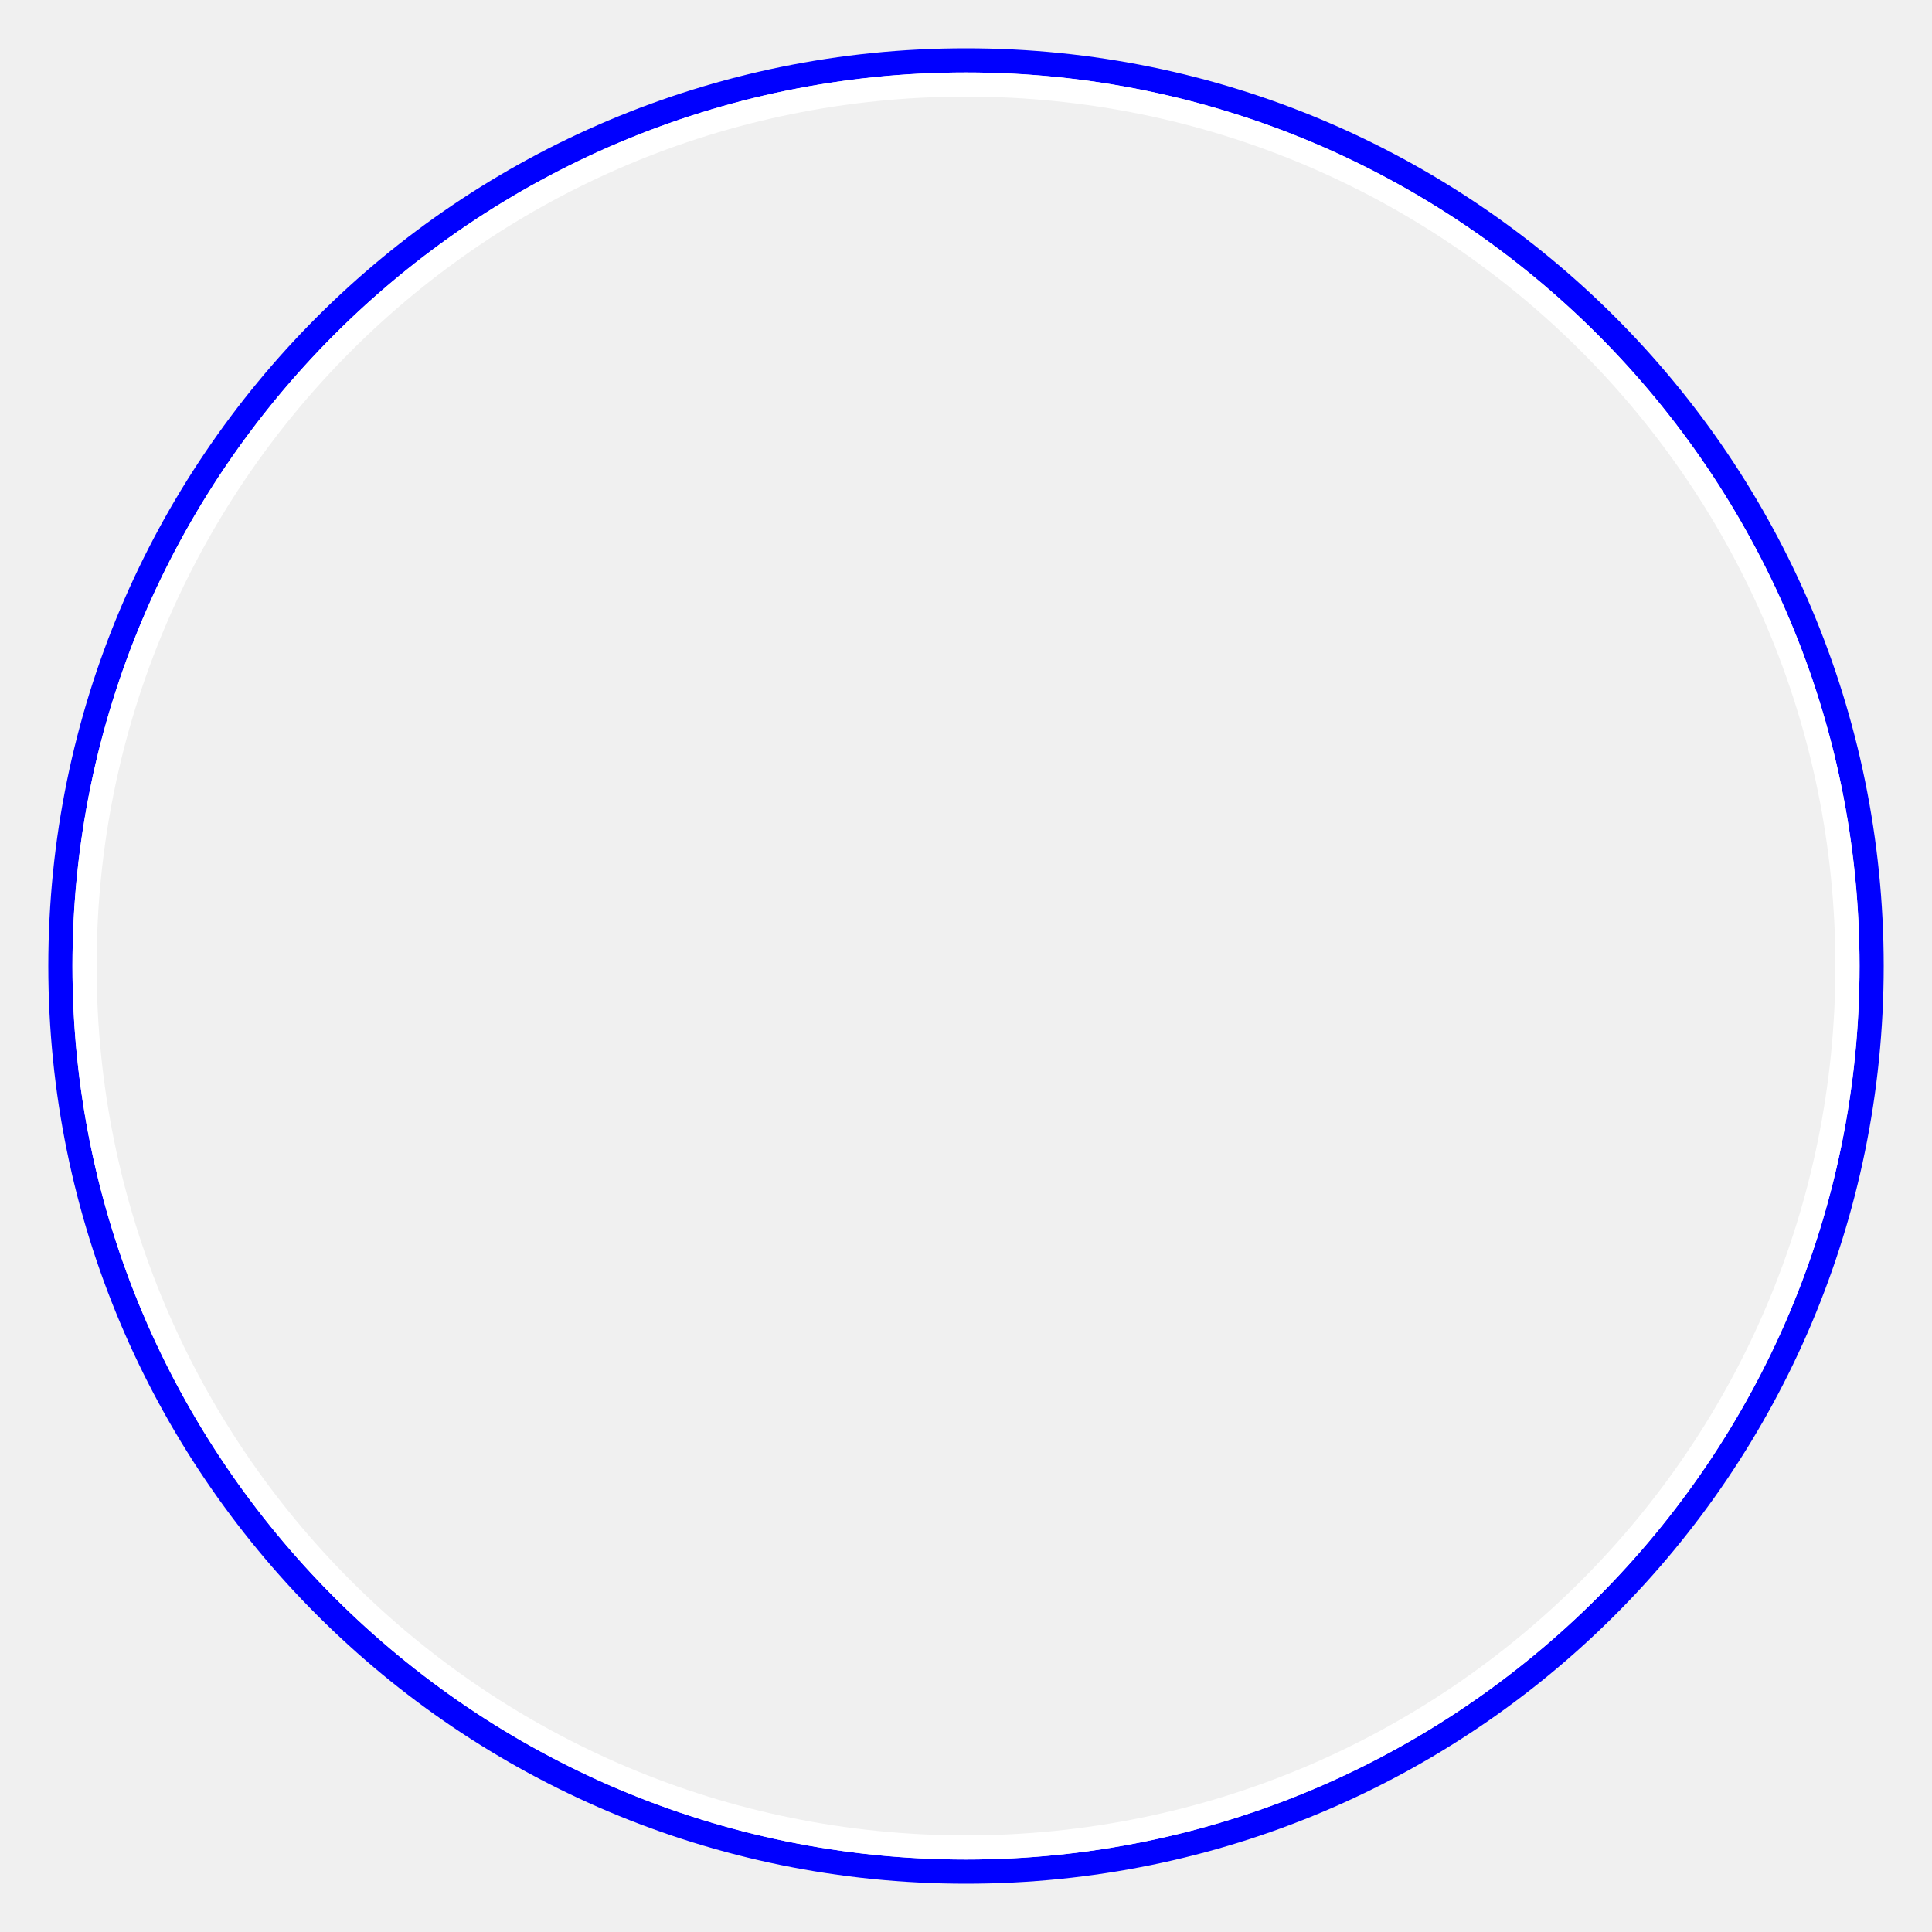
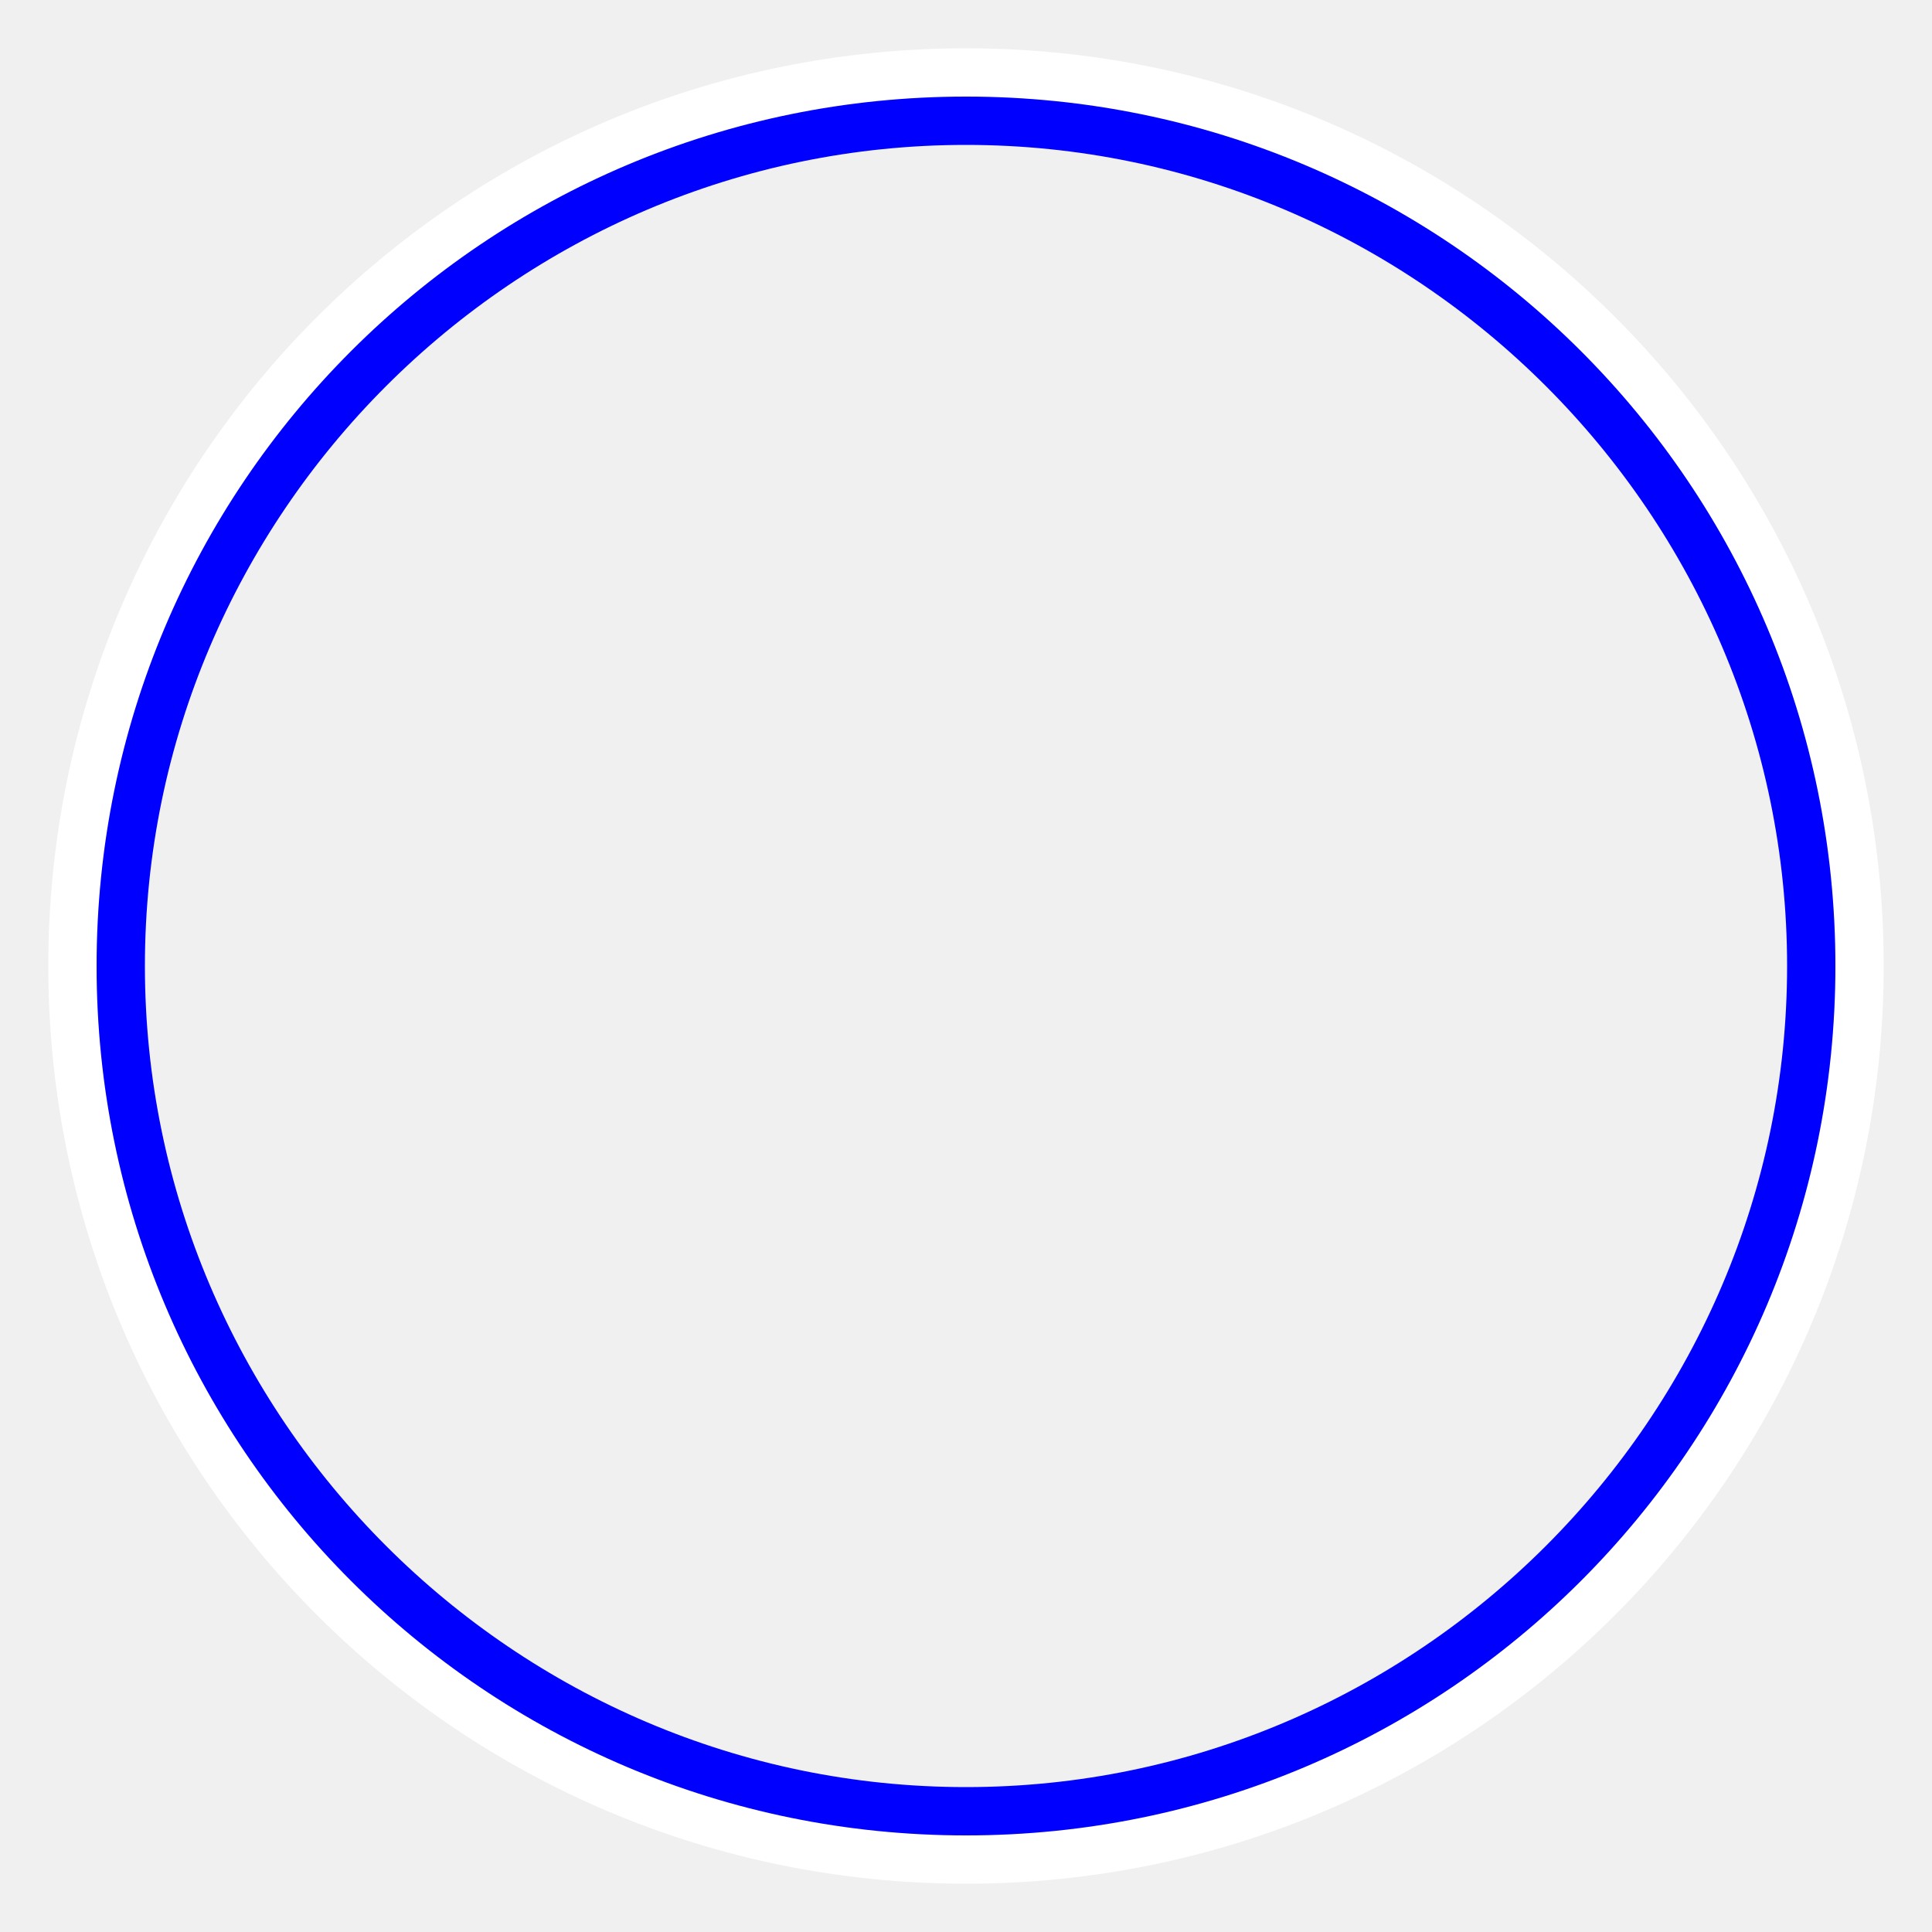
<svg xmlns="http://www.w3.org/2000/svg" version="1.1" id="Layer_1" x="0px" y="0px" height="80px" width="80px" viewBox="0 0 80 80" style="enable-background:new 0 0 80 80;" xml:space="preserve">
  <style type="text/css">
- 	.st0{fill:#0000FF;}
- 	.st1{fill:#FFFFFF;}
+ 	.st0{fill:#FFFFFF;}
+ 	.st1{fill:#0000FF;}
</style>
  <g id="XMLID_31_">
-     <path id="XMLID_2_" class="st0" d="M40,3c20.4,0,37,16.6,37,37S60.4,77,40,77S3,60.4,3,40S19.6,3,40,3 M40,2C19,2,2,19,2,40   s17,38,38,38s38-17,38-38S61,2,40,2L40,2z" />
+     <path id="XMLID_3_" class="st0" d="M40,4c19.9,0,36,16.1,36,36S59.9,76,40,76S4,59.9,4,40S20.1,4,40,4 M40,2C19,2,2,19,2,40   s17,38,38,38s38-17,38-38S61,2,40,2L40,2z" />
  </g>
  <g id="XMLID_1_">
-     <path id="XMLID_17_" class="st1" d="M40,4c19.9,0,36,16.1,36,36S59.9,76,40,76S4,59.9,4,40S20.1,4,40,4 M40,3C19.6,3,3,19.6,3,40   s16.6,37,37,37s37-16.6,37-37S60.4,3,40,3L40,3z" />
+     <path id="XMLID_6_" class="st1" d="M40,6c18.7,0,34,15.3,34,34S58.7,74,40,74S6,58.7,6,40S21.3,6,40,6 M40,4C20.1,4,4,20.1,4,40   s16.1,36,36,36s36-16.1,36-36S59.9,4,40,4L40,4z" />
  </g>
</svg>
